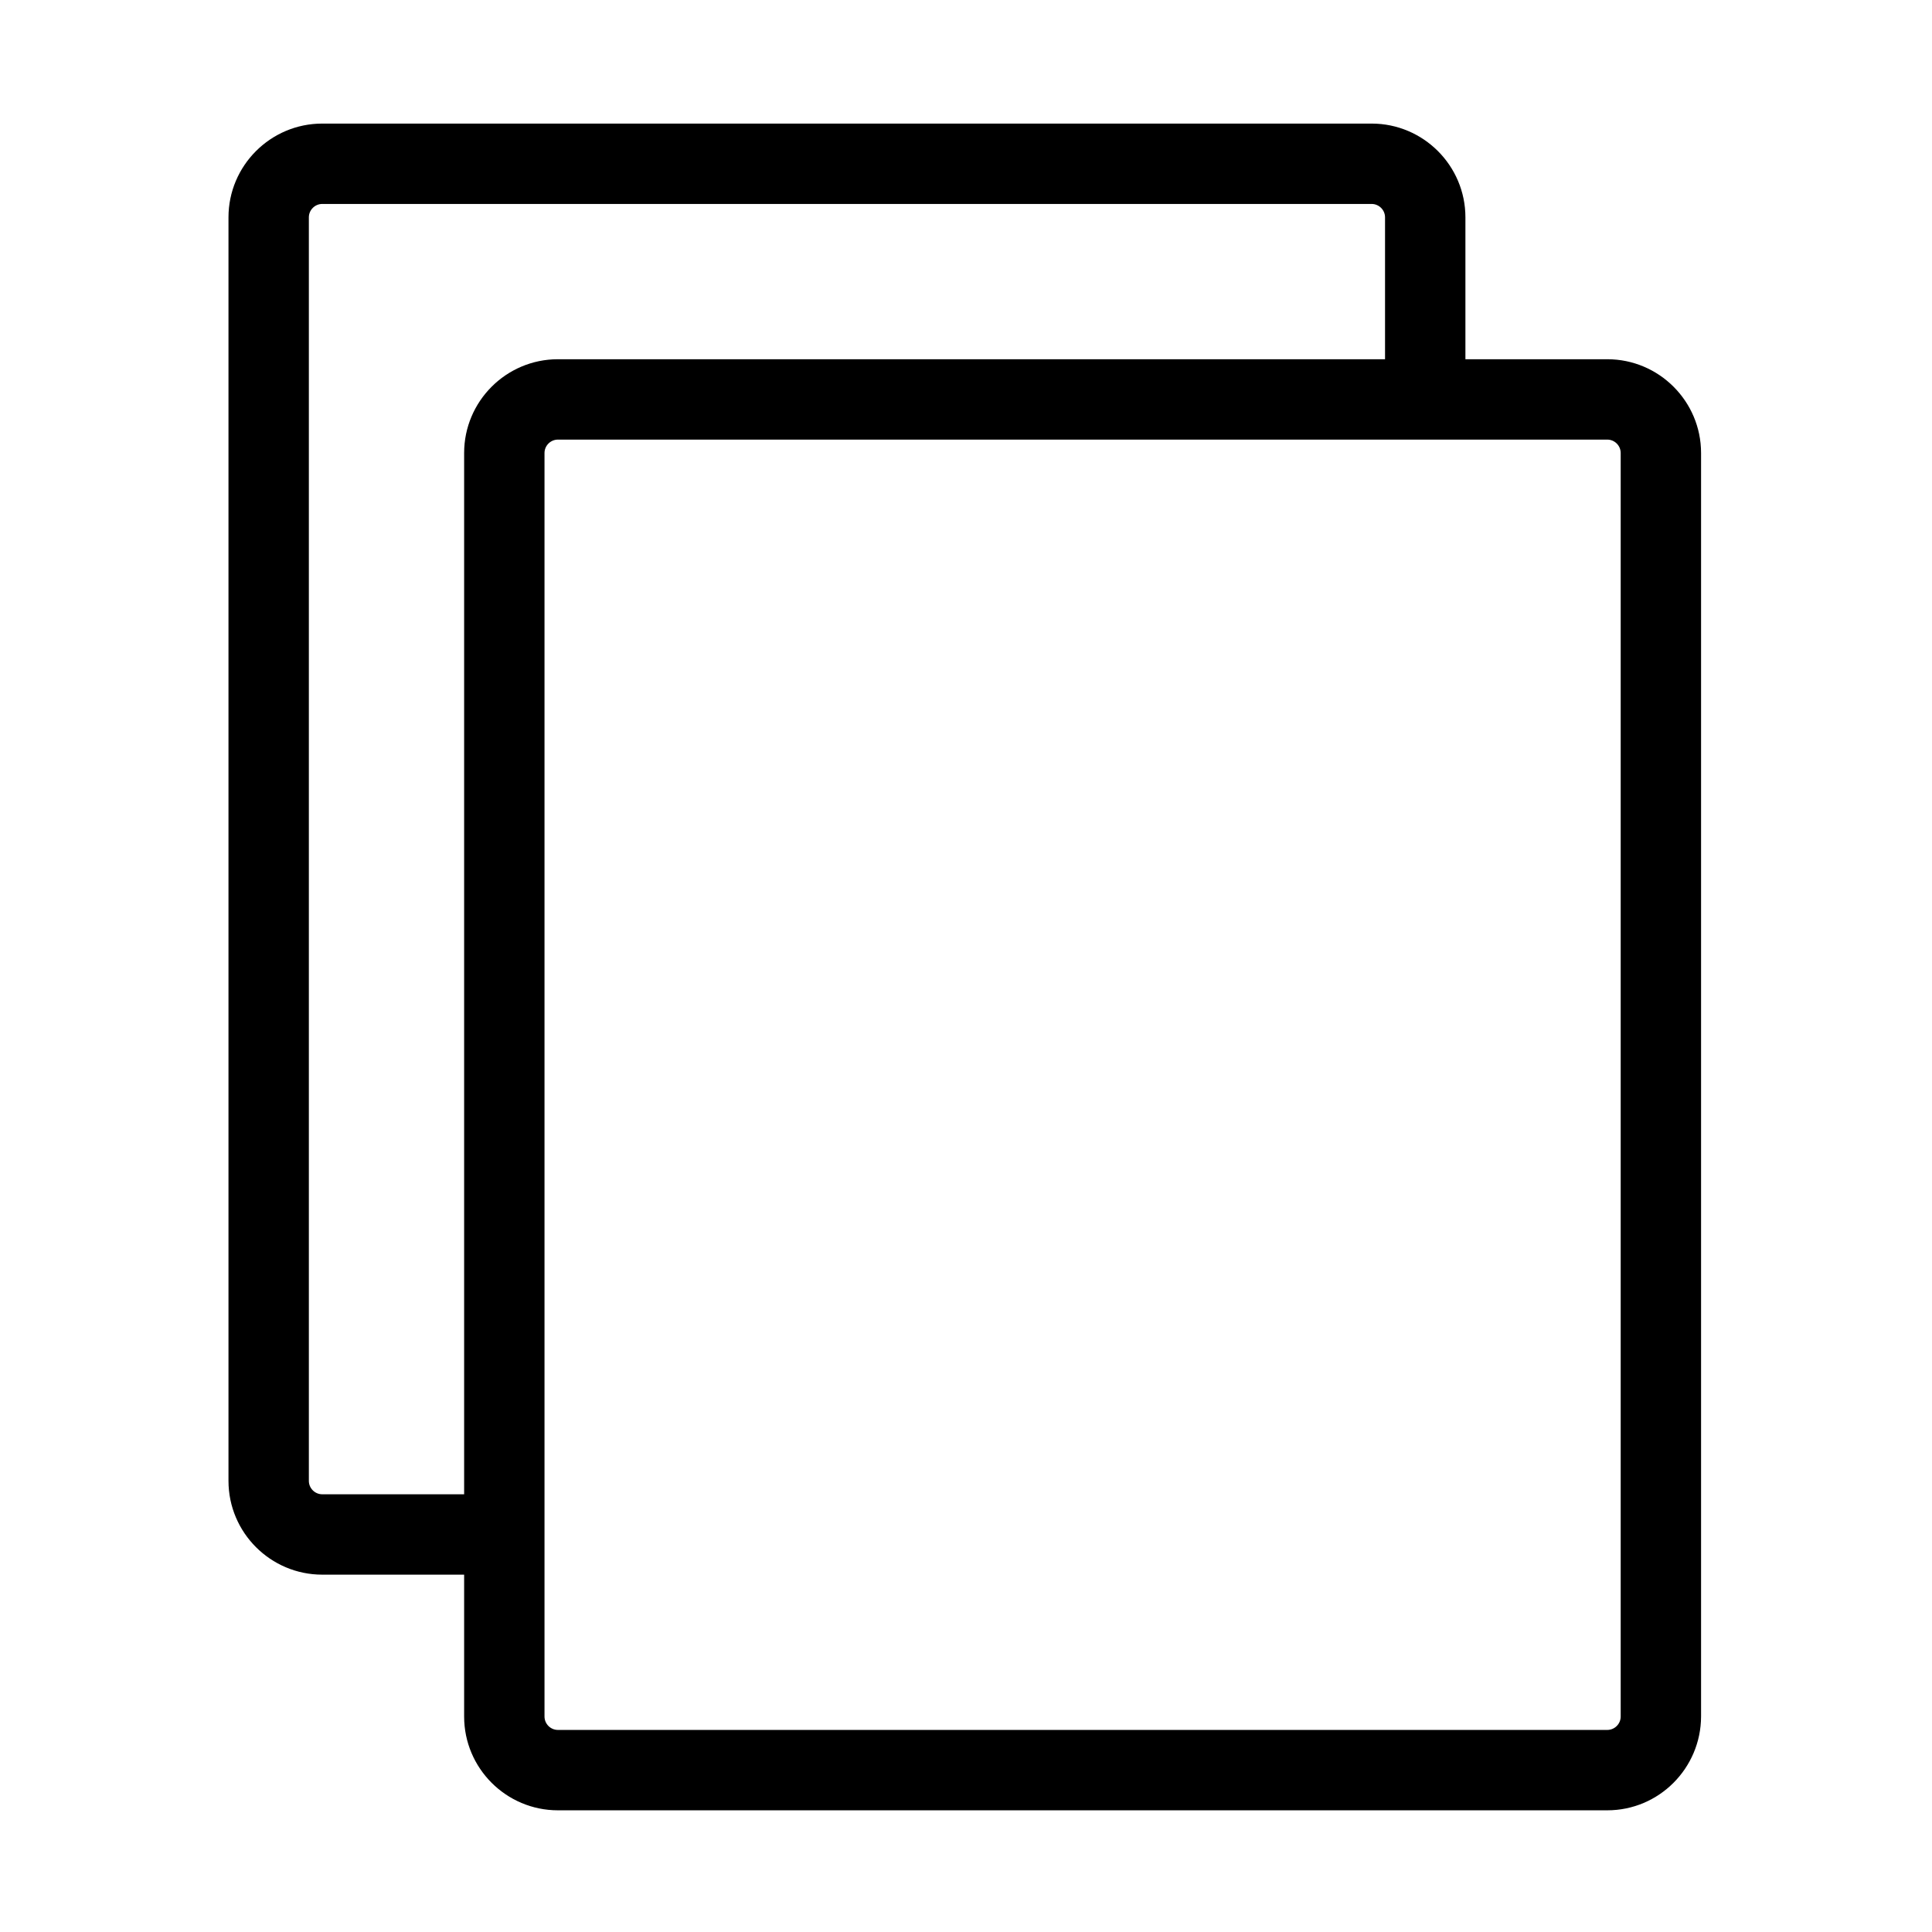
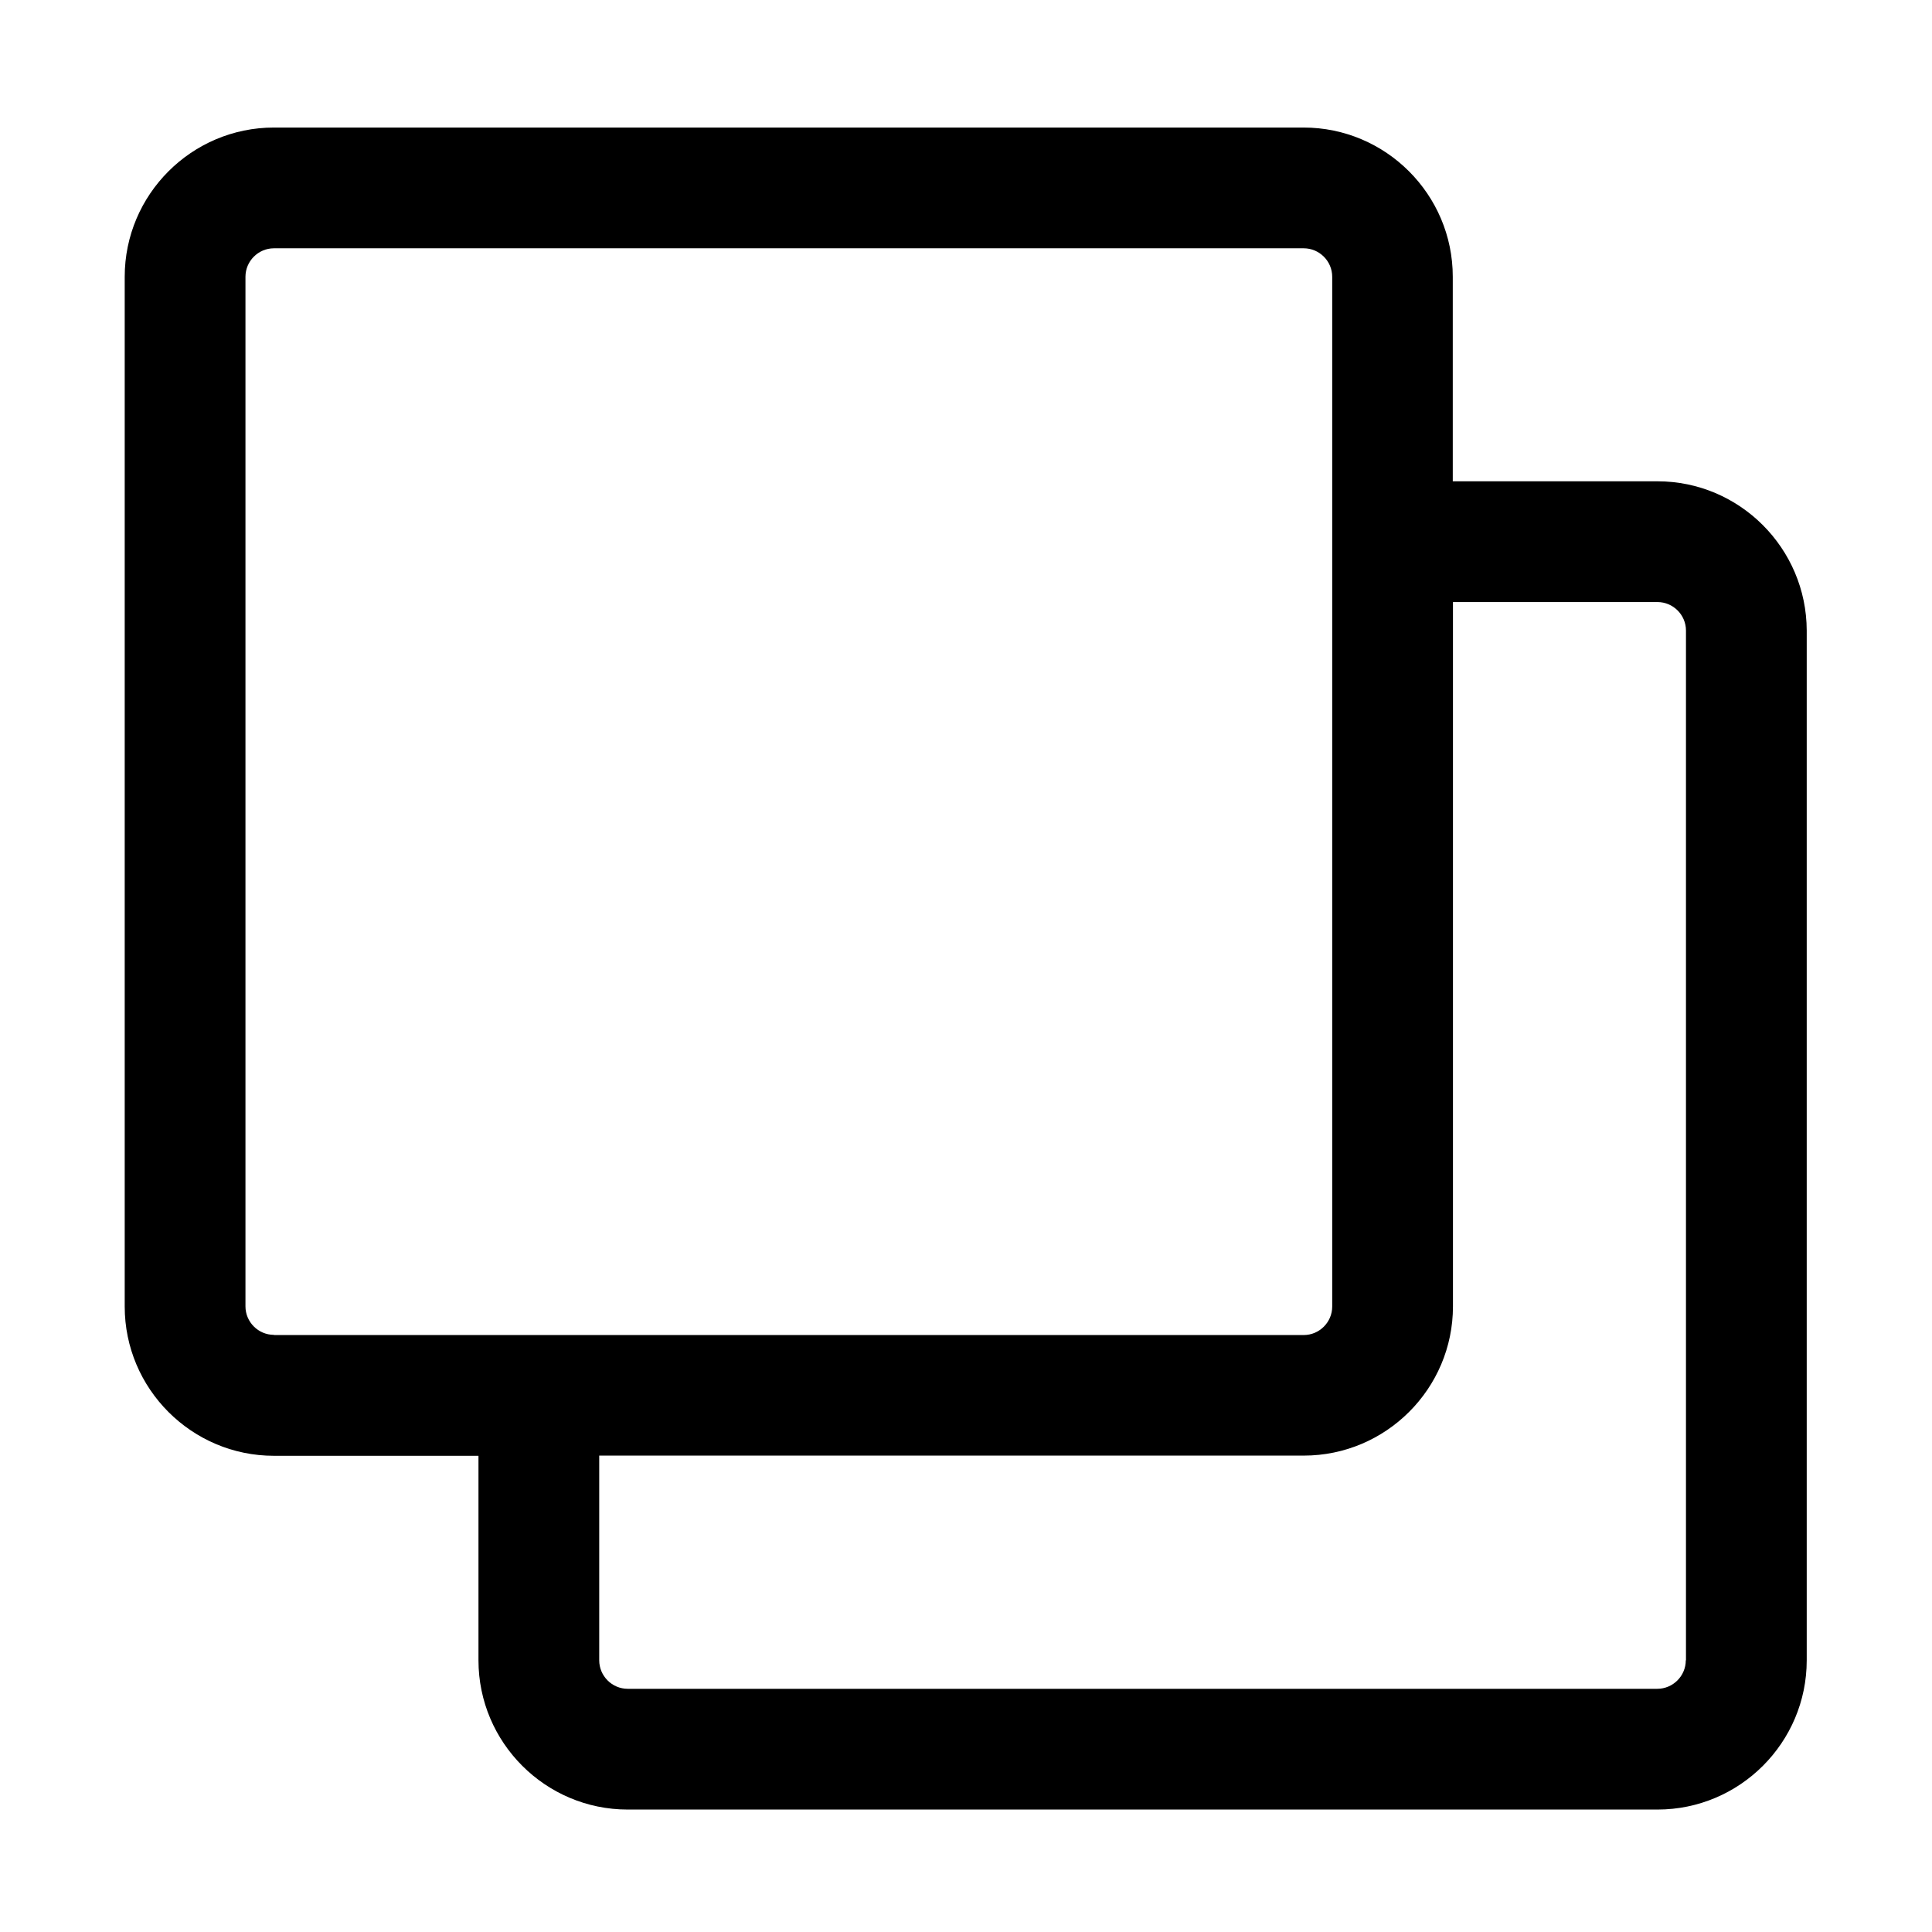
- <svg xmlns="http://www.w3.org/2000/svg" t="1679805221456" class="icon" viewBox="0 0 1024 1024" version="1.1" p-id="1173" width="48" height="48">
-   <path d="M267.3 834.6h-96.5c-27.4 0-49.7-22.3-49.7-49.7V115.2c0-27.4 22.3-49.7 49.7-49.7H727c27.4 0 49.7 22.3 49.7 49.7v96.5h-42.6v-96.5c0-3.9-3.2-7.1-7.1-7.1H170.8c-3.9 0-7.1 3.2-7.1 7.1v669.7c0 3.9 3.2 7.1 7.1 7.1h96.5v42.6z" p-id="1174" />
-   <path d="M851.9 959.5H295.7c-27.4 0-49.7-22.3-49.7-49.7V240.1c0-27.4 22.3-49.7 49.7-49.7h556.2c27.4 0 49.7 22.3 49.7 49.7v669.7c-0.1 27.4-22.3 49.7-49.7 49.7zM295.7 233c-3.9 0-7.1 3.2-7.1 7.1v669.7c0 3.9 3.2 7.1 7.1 7.1h556.2c3.9 0 7.1-3.2 7.1-7.1V240.1c0-3.9-3.2-7.1-7.1-7.1H295.7z" p-id="1175" />
+ <svg xmlns="http://www.w3.org/2000/svg" t="1689057990782" class="icon" viewBox="0 0 1024 1024" version="1.1" p-id="1770">
+   <path d="M878.5 255.1H770V146.7c0-43.6-35.5-79.1-79.1-79.1H145.2c-43.6 0-79.1 35.5-79.1 79.1v545.8c0 43.6 35.5 79.1 79.1 79.1h108.4V880c0 43.6 35.5 79.1 79.1 79.1h545.8c43.6 0 79.1-35.5 79.1-79.1V334.2c-0.1-43.6-35.6-79.1-79.1-79.1zM145.2 707.5c-8.3 0-15.1-6.8-15.1-15.1V146.7c0-8.3 6.8-15.1 15.1-15.1H691c8.3 0 15.1 6.8 15.1 15.1v545.8c0 8.3-6.8 15.1-15.1 15.1H145.2zM893.5 880c0 8.3-6.8 15.1-15.1 15.1H332.7c-8.3 0-15.1-6.8-15.1-15.1V771.5H691c43.6 0 79.1-35.5 79.1-79.1V319.1h108.4c8.3 0 15.1 6.8 15.1 15.1V880z" p-id="1771" />
</svg>
